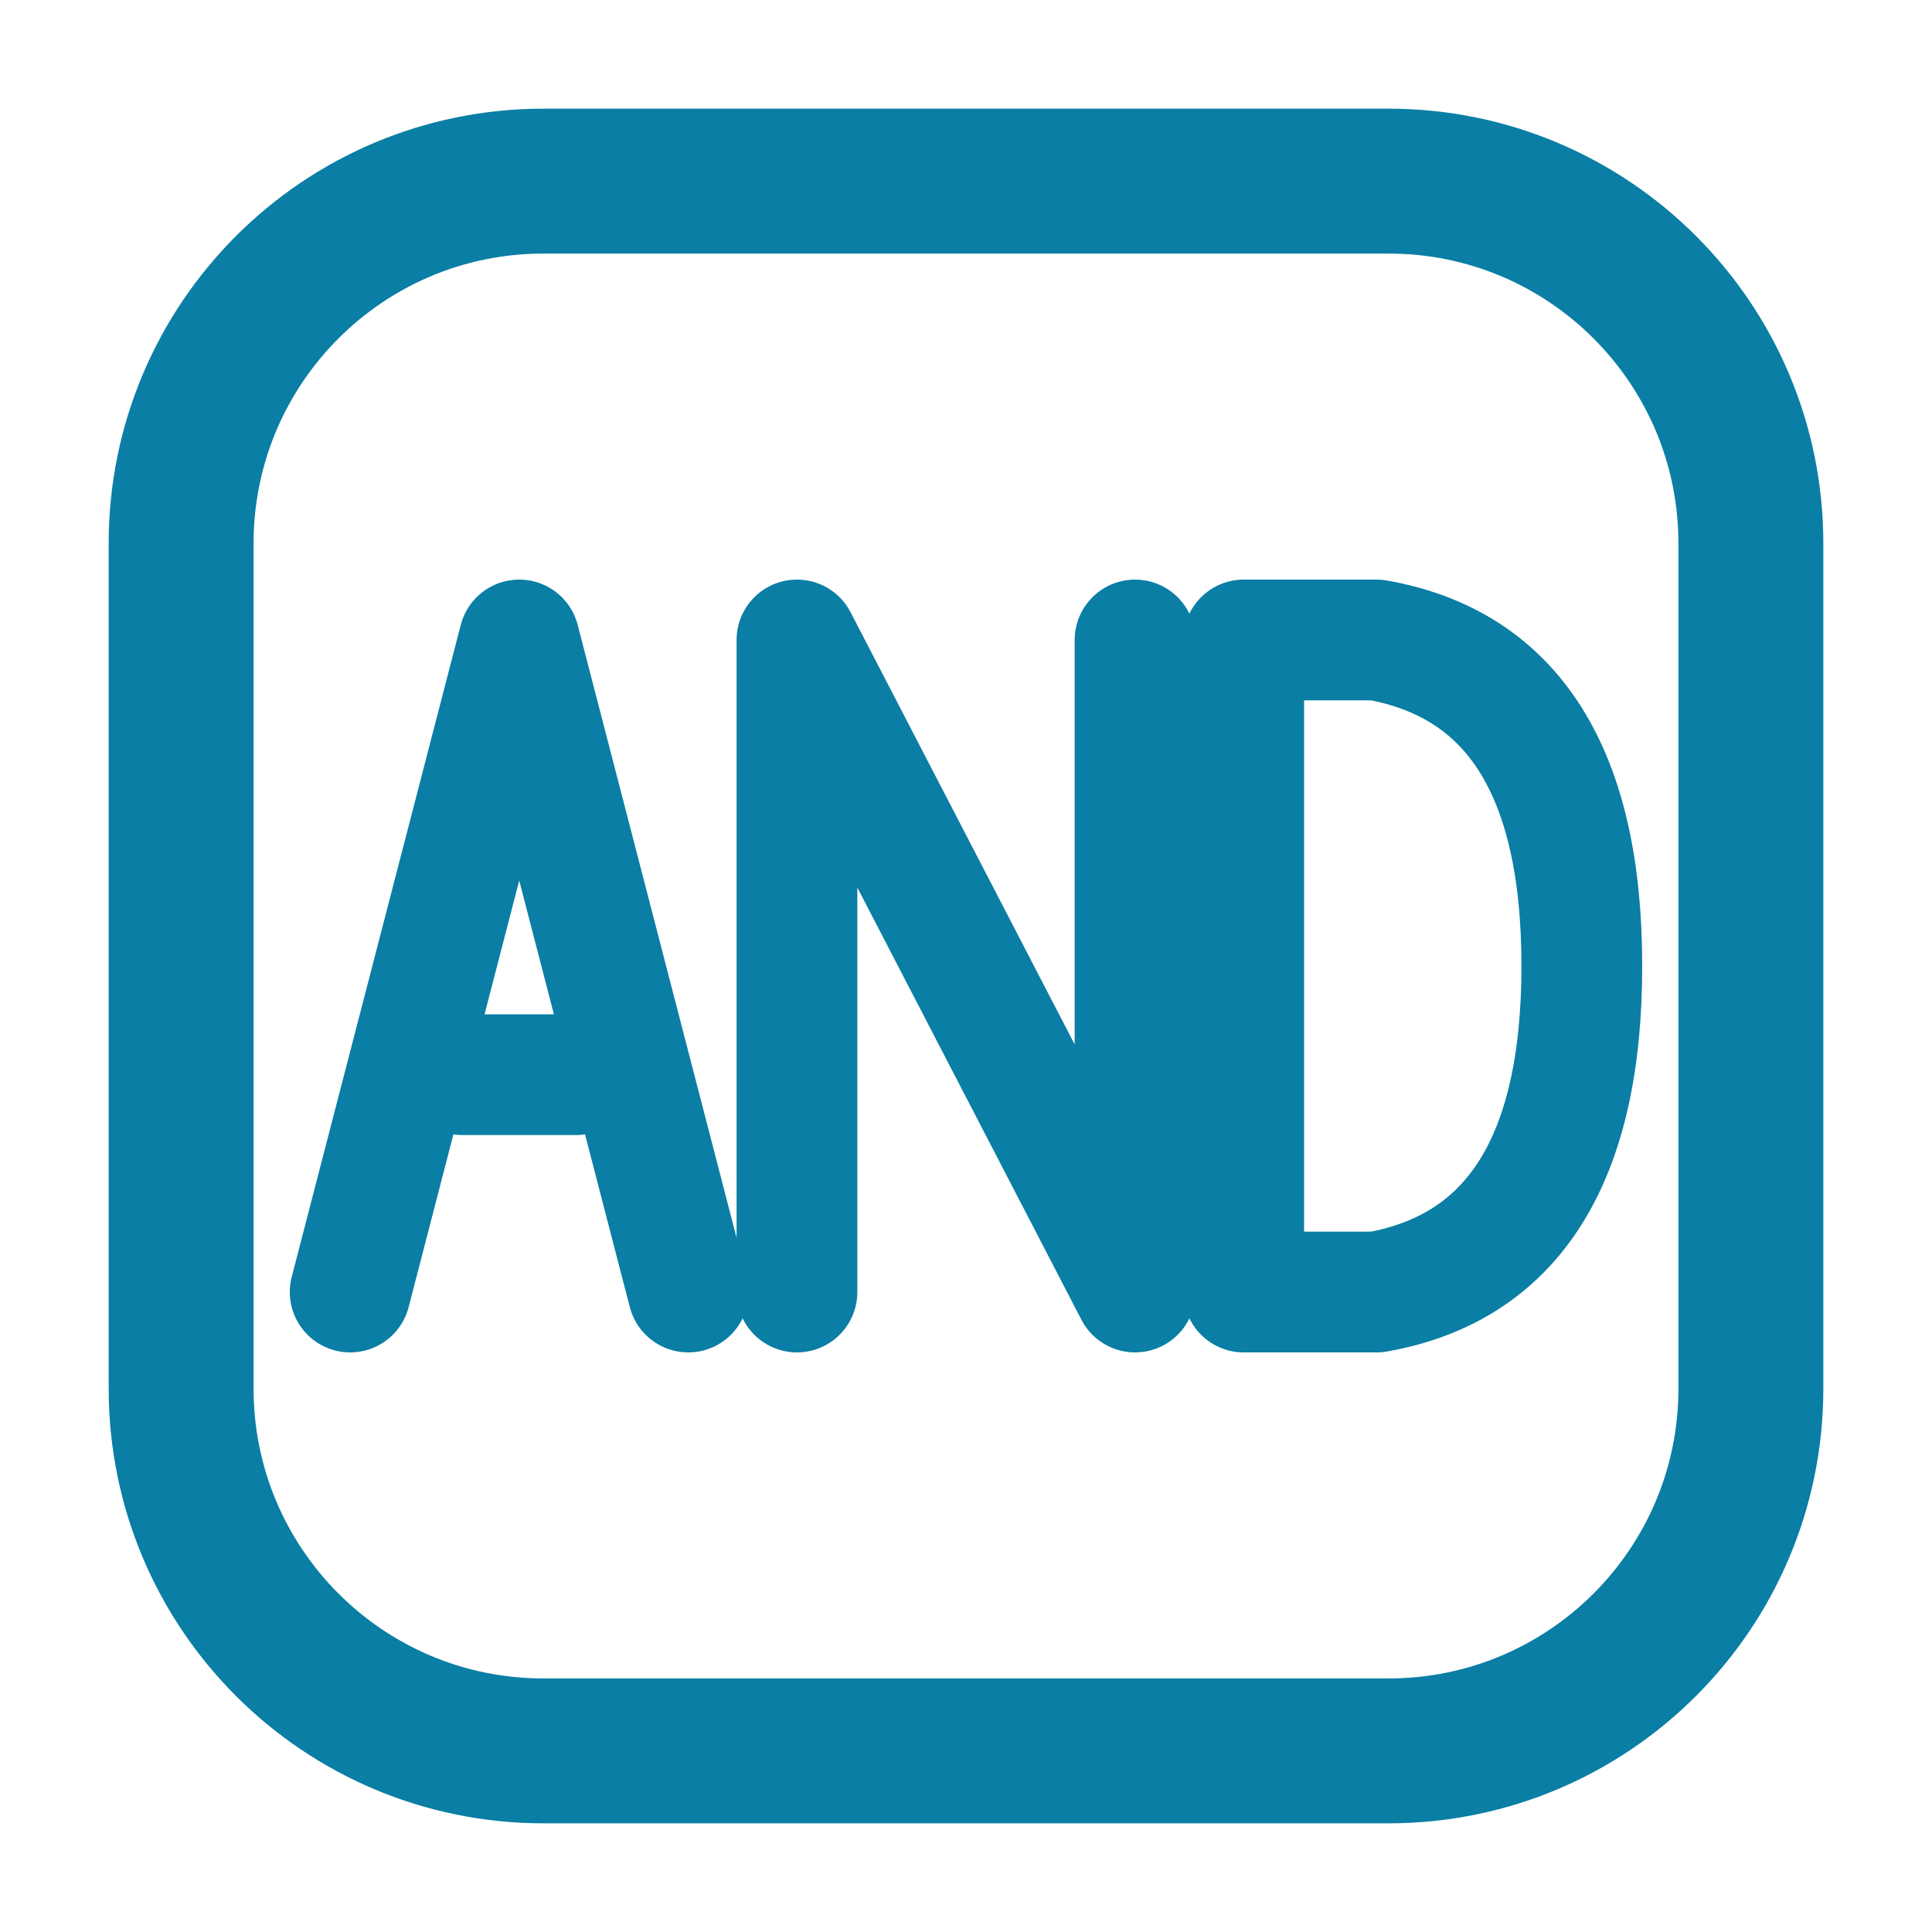
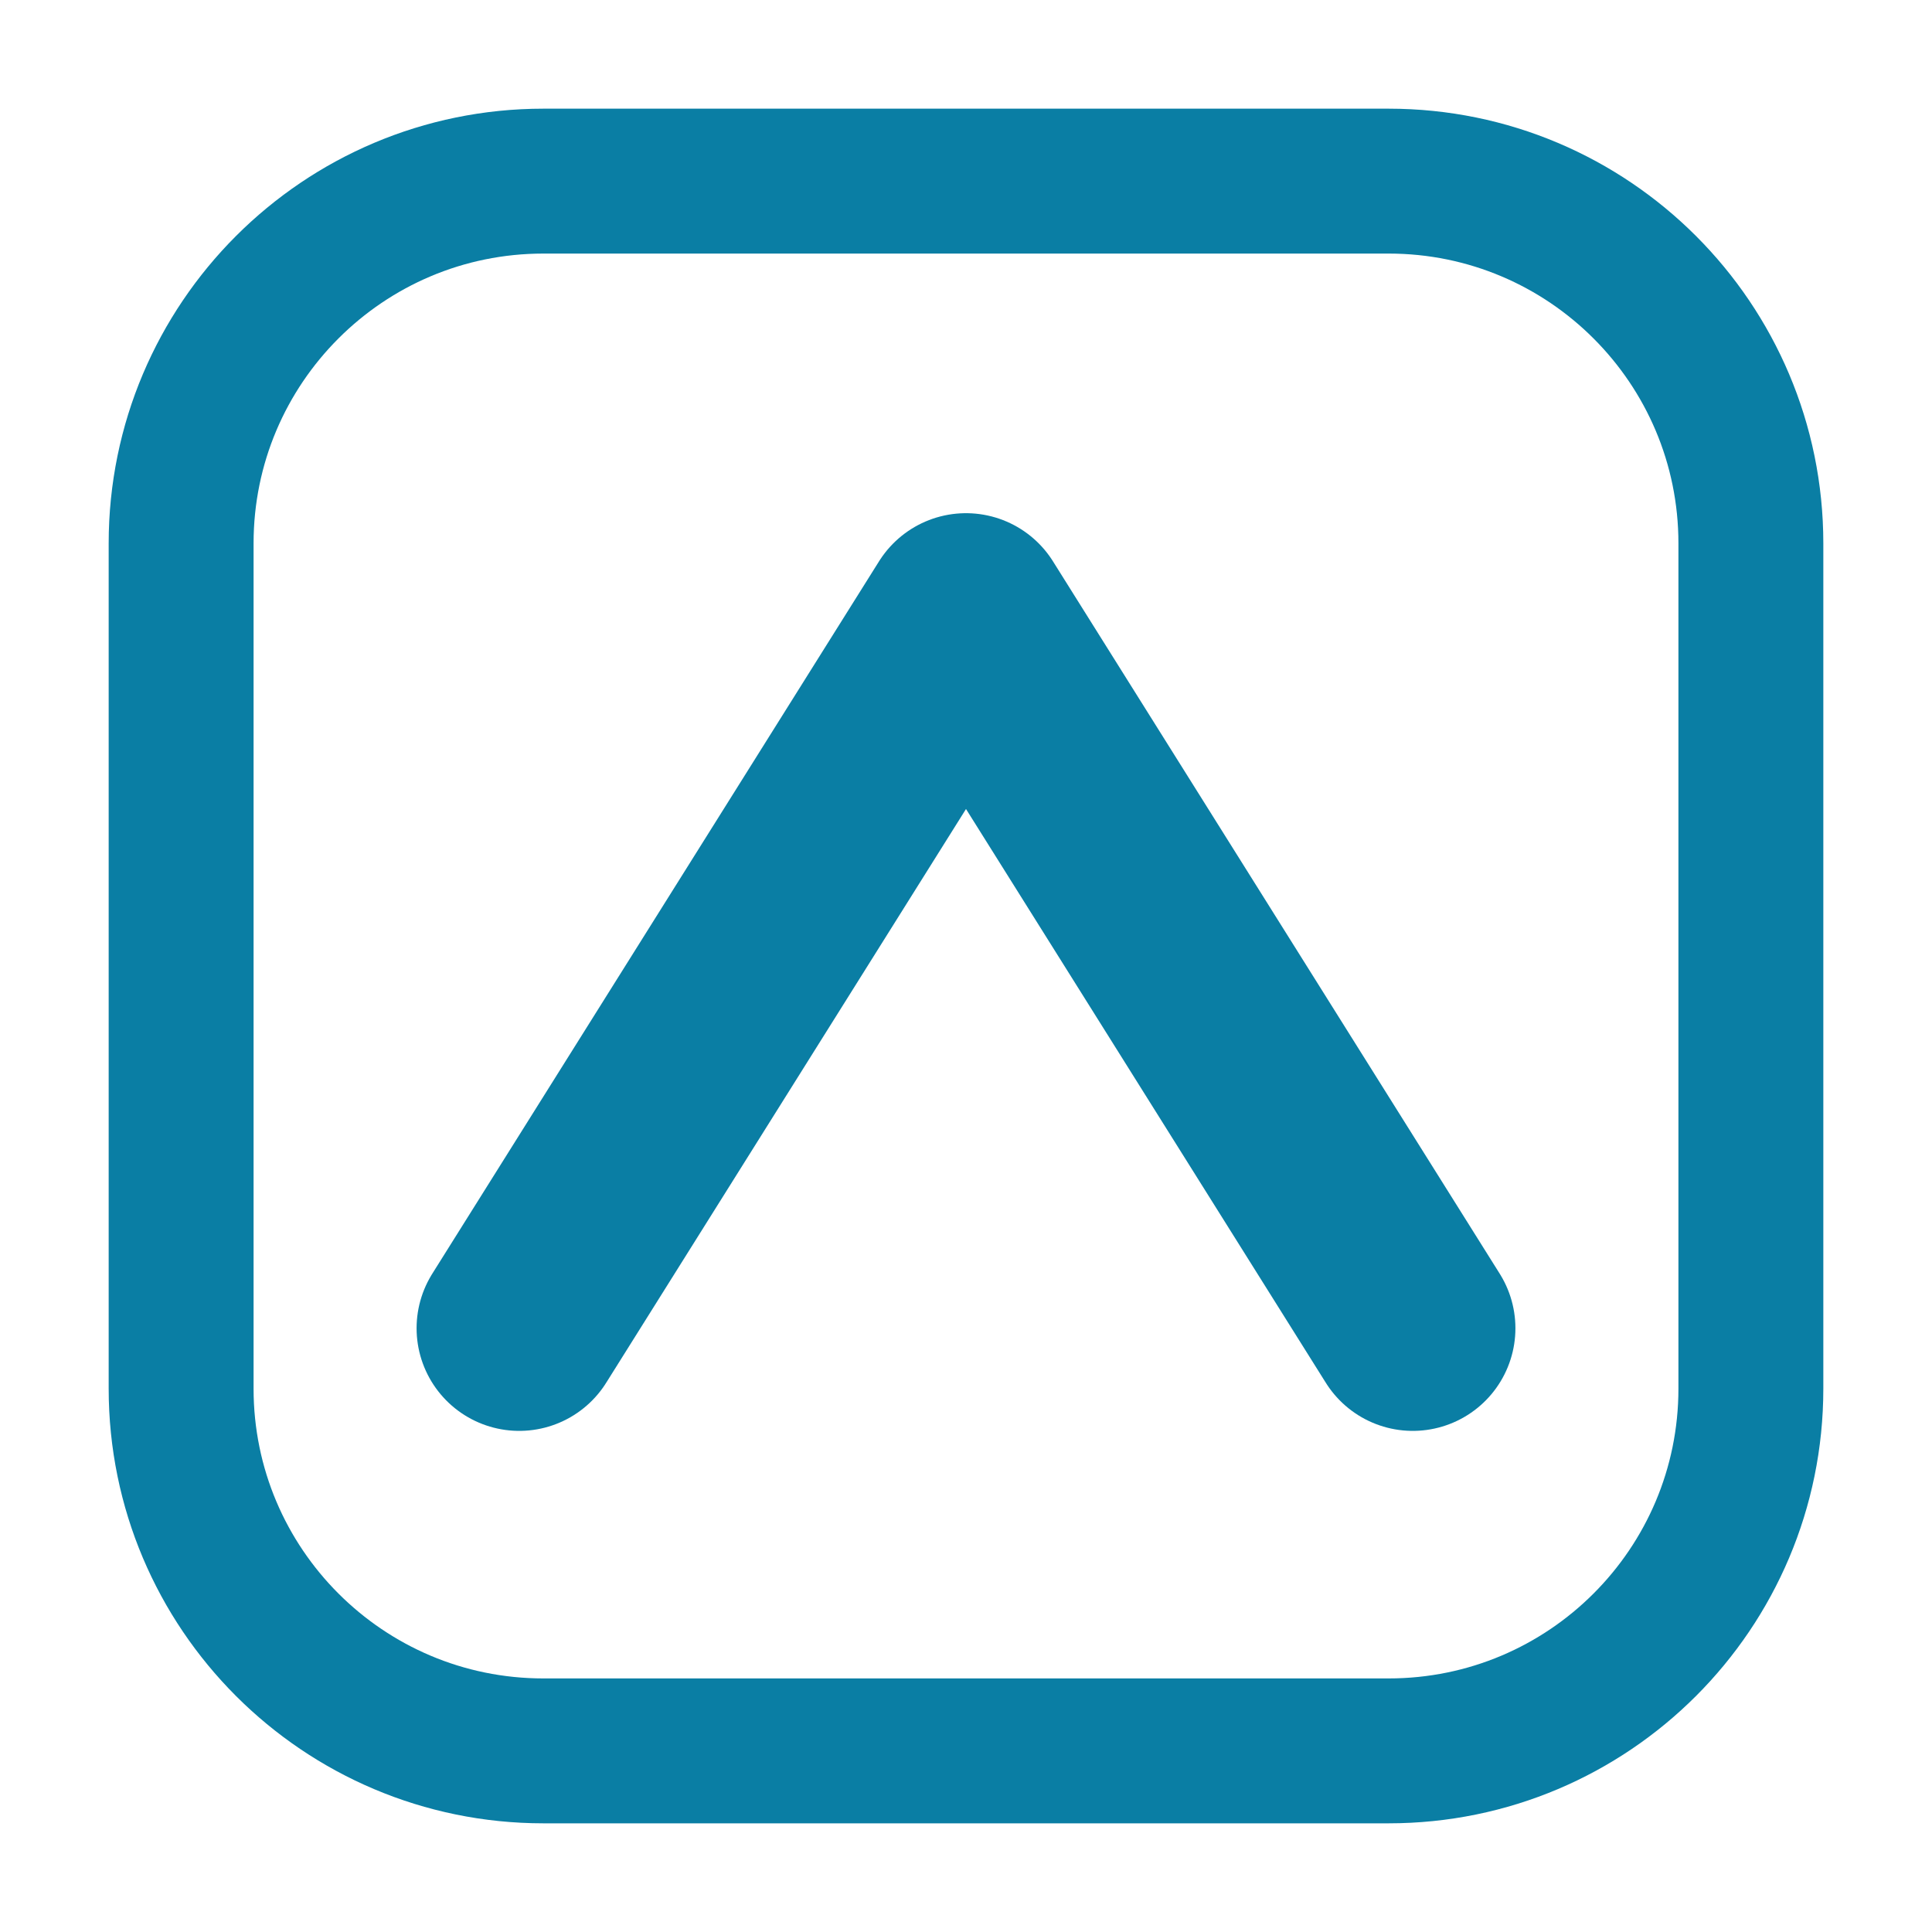
<svg xmlns="http://www.w3.org/2000/svg" viewBox="0 0 16 16" width="16" height="16">
  <rect x="1.5" y="1.5" width="13" height="13" rx="3" fill="none" stroke="#0a7ea4" stroke-width="1.2" />
-   <g fill="none" stroke="#0a7ea4" stroke-width="1" stroke-linecap="round" stroke-linejoin="round">
-     <path d="M2.9,10.7 L4.3,5.3 L5.7,10.7 M3.83,8.9 L4.77,8.9" />
-     <path d="M6.6,10.7 L6.6,5.3 L9.4,10.7 L9.4,5.3" />
-     <path d="M10.3,5.3 L10.3,10.7 L11.4,10.7 Q13.1,10.4 13.1,8 Q13.1,5.6 11.4,5.3 L10.3,5.3" />
-   </g>
+   <path d="M4.3,11 L8,5.1 L11.7,11" fill="none" stroke="#0a7ea4" stroke-width="1.7" stroke-linecap="round" stroke-linejoin="round" />
</svg>
